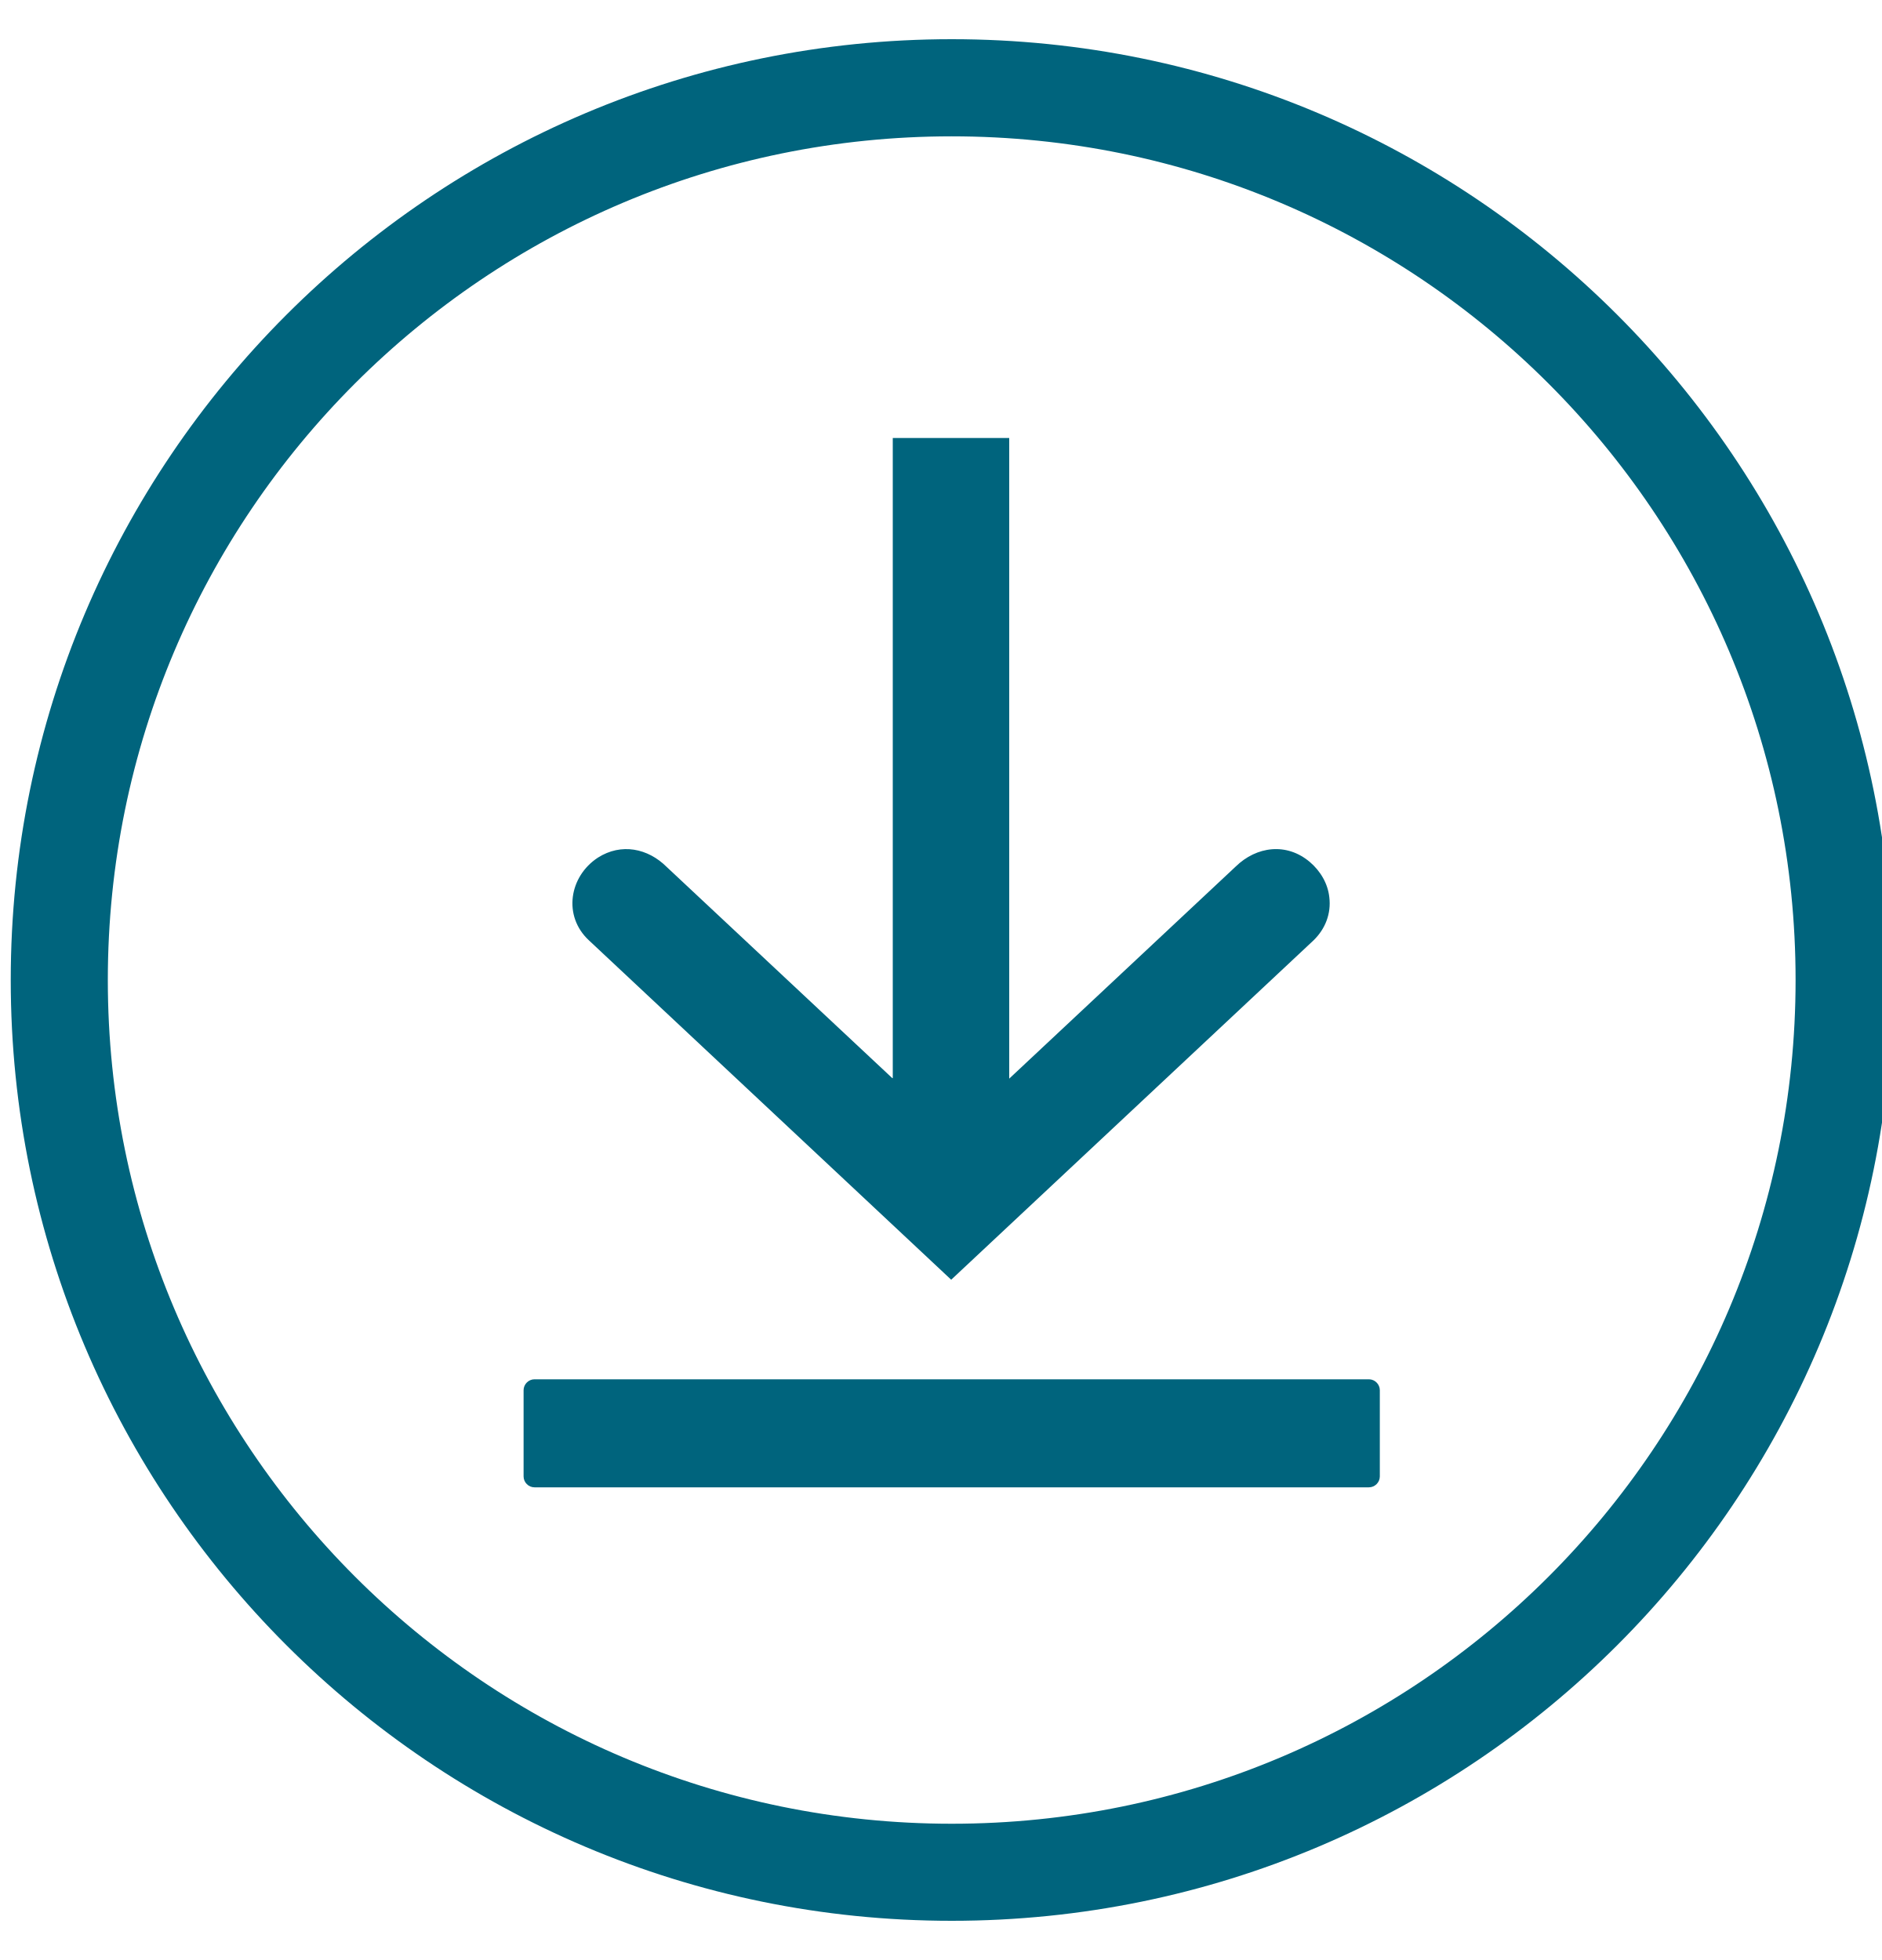
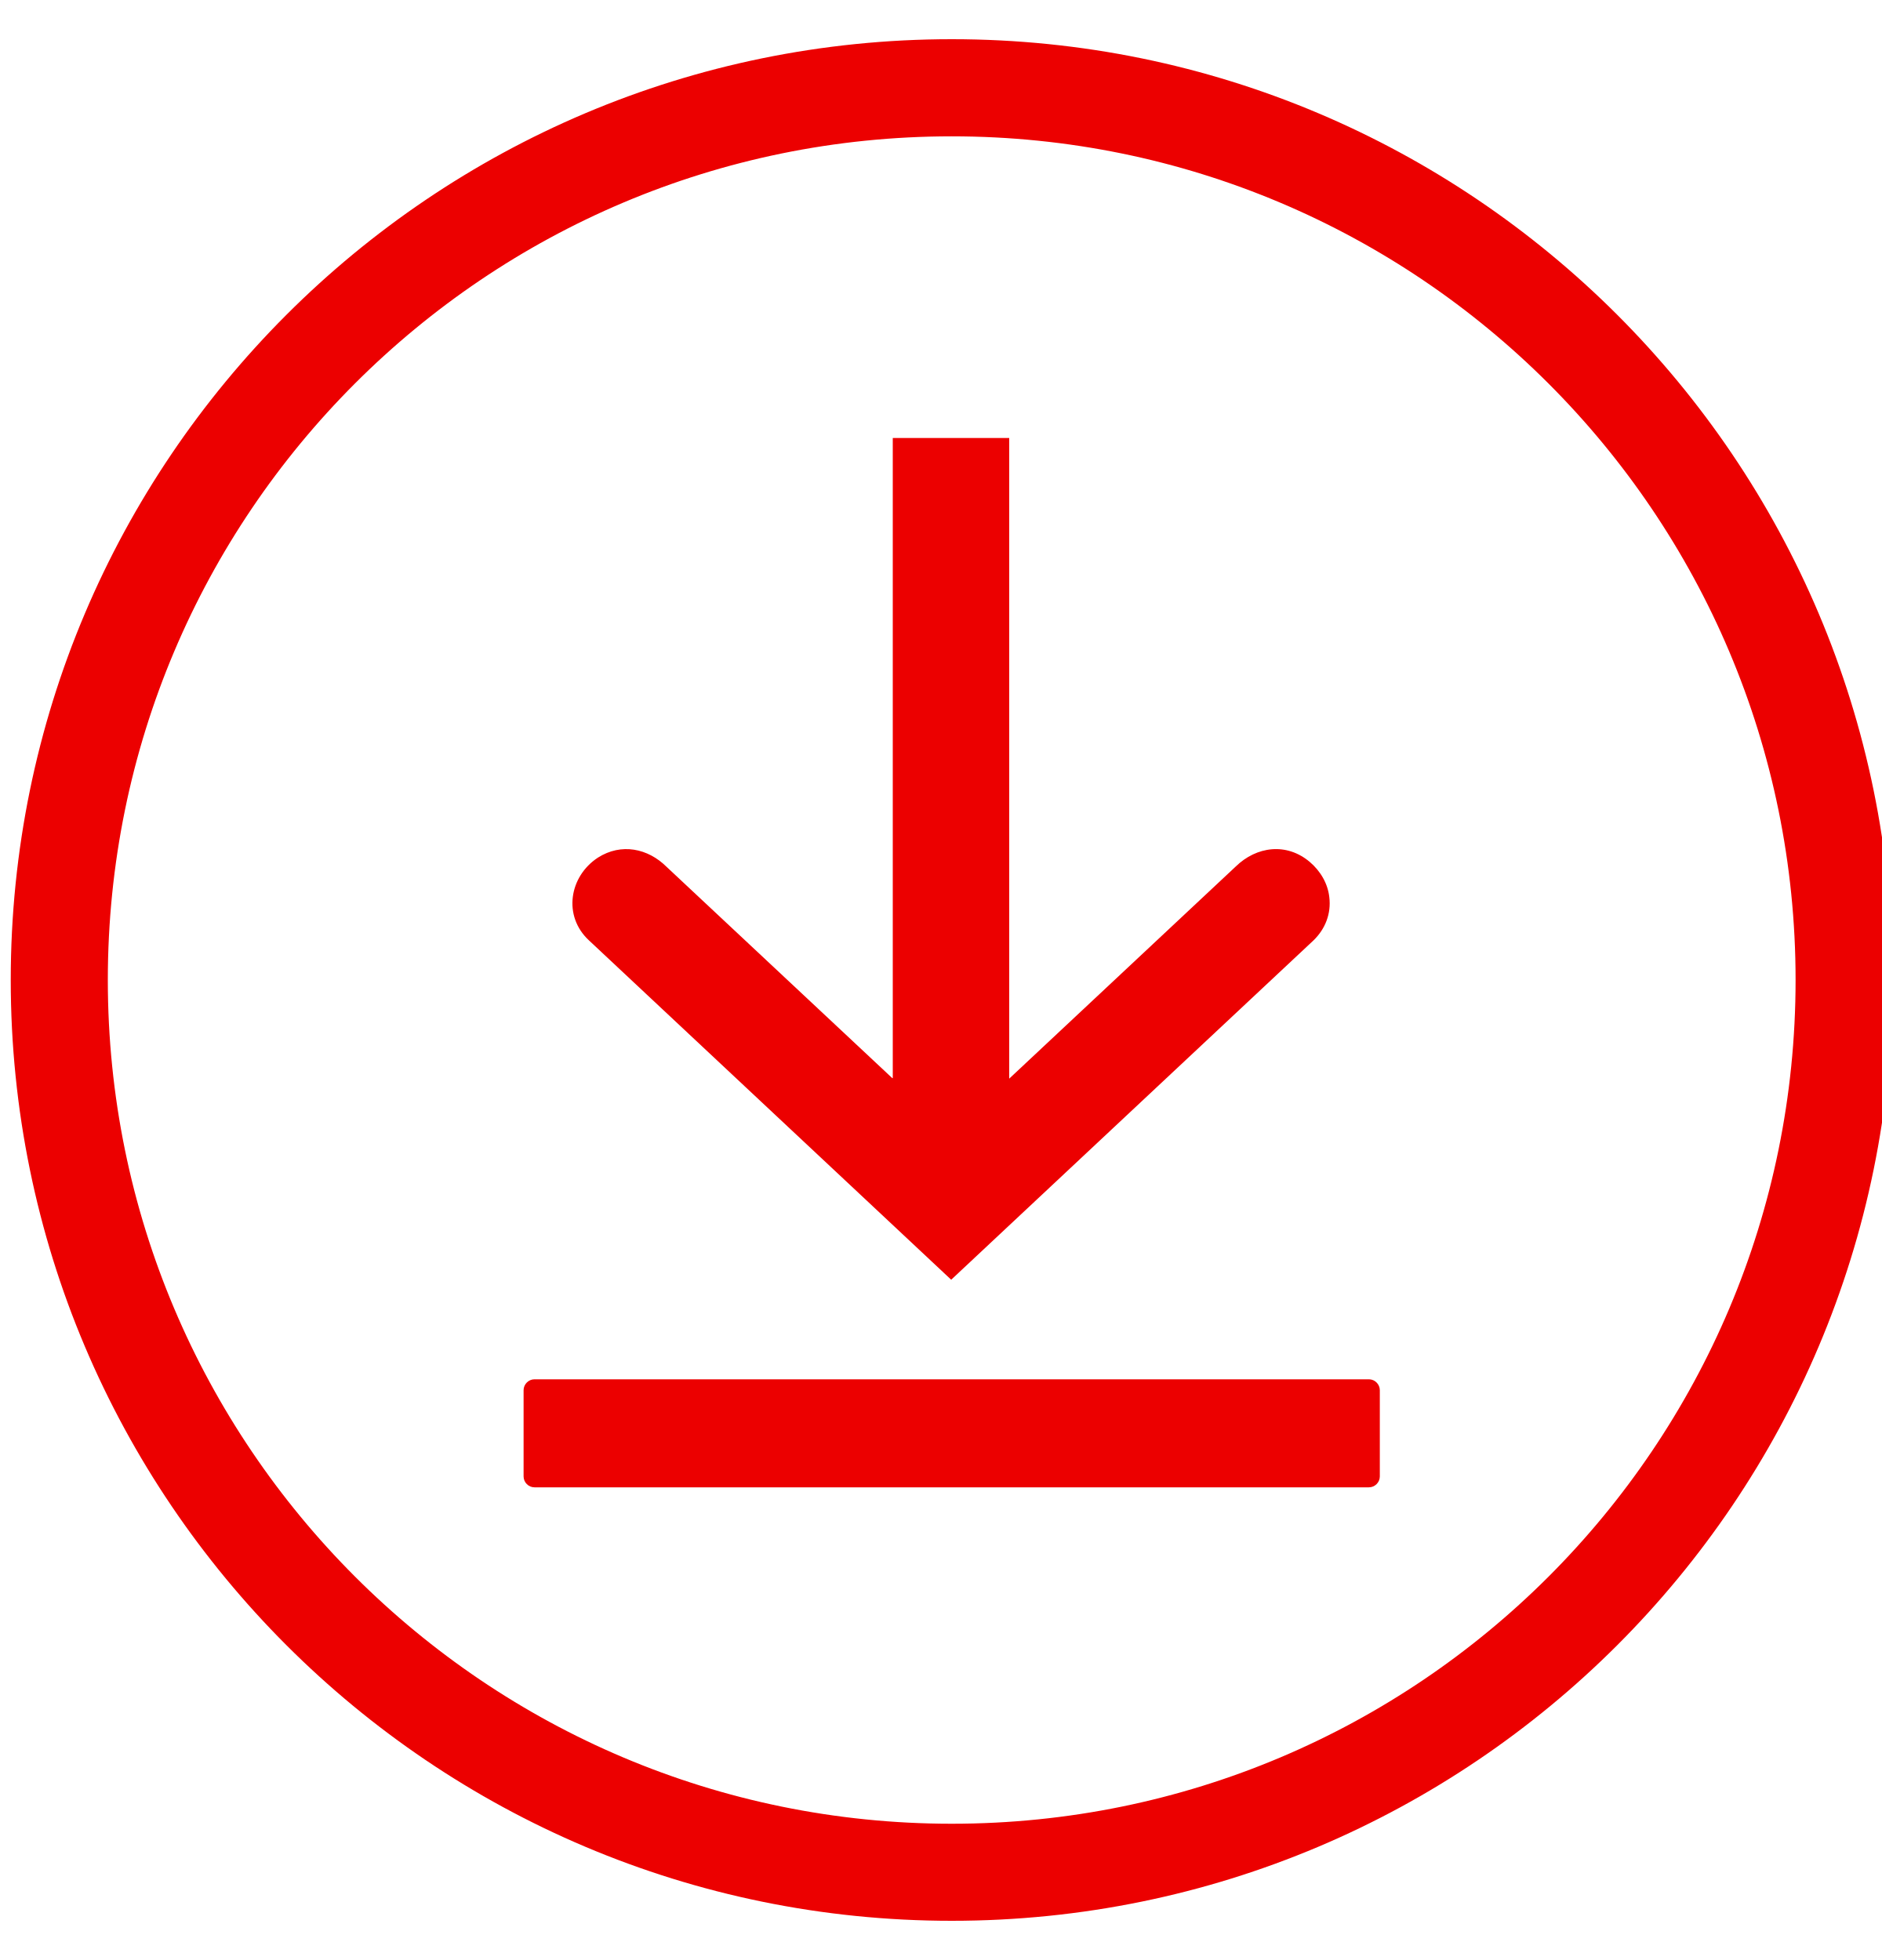
<svg xmlns="http://www.w3.org/2000/svg" viewBox="0 0 24 25" fill="none">
-   <path fill-rule="evenodd" clip-rule="evenodd" d="M12.137 1.739C18.077 1.739 22.898 6.554 22.898 12.5C22.898 18.446 18.083 23.262 12.137 23.262C6.19 23.262 1.375 18.44 1.375 12.5C1.375 6.56 6.19 1.739 12.137 1.739ZM12.137 0.5C18.765 0.5 24.137 5.871 24.137 12.5C24.137 19.129 18.765 24.5 12.137 24.5C5.508 24.5 0.137 19.122 0.137 12.5C0.137 5.878 5.508 0.5 12.137 0.5Z" fill="#00647D" />
-   <path fill-rule="evenodd" clip-rule="evenodd" d="M11.378 13.751L8.503 11.059C8.263 10.819 7.922 10.75 7.625 10.939C7.258 11.179 7.176 11.685 7.511 11.995L12.13 16.323L16.75 11.995C16.901 11.849 16.977 11.653 16.952 11.445C16.933 11.268 16.838 11.11 16.705 10.996C16.408 10.743 16.023 10.794 15.758 11.053L12.87 13.758V5.587H11.385V13.751H11.378Z" fill="#00647D" />
-   <path fill-rule="evenodd" clip-rule="evenodd" d="M6.816 17.593H17.457C17.533 17.593 17.596 17.657 17.596 17.732V18.832C17.596 18.908 17.533 18.971 17.457 18.971H6.816C6.74 18.971 6.677 18.908 6.677 18.832V17.732C6.677 17.657 6.74 17.593 6.816 17.593Z" fill="#00647D" />
+   <path fill-rule="evenodd" clip-rule="evenodd" d="M12.137 1.739C18.077 1.739 22.898 6.554 22.898 12.5C22.898 18.446 18.083 23.262 12.137 23.262C6.19 23.262 1.375 18.44 1.375 12.5C1.375 6.56 6.19 1.739 12.137 1.739ZM12.137 0.5C18.765 0.5 24.137 5.871 24.137 12.5C24.137 19.129 18.765 24.5 12.137 24.5C5.508 24.5 0.137 19.122 0.137 12.5C0.137 5.878 5.508 0.5 12.137 0.5Z" fill="#EC0000" />
+   <path fill-rule="evenodd" clip-rule="evenodd" d="M11.378 13.751L8.503 11.059C8.263 10.819 7.922 10.75 7.625 10.939C7.258 11.179 7.176 11.685 7.511 11.995L12.13 16.323L16.75 11.995C16.901 11.849 16.977 11.653 16.952 11.445C16.933 11.268 16.838 11.11 16.705 10.996C16.408 10.743 16.023 10.794 15.758 11.053L12.87 13.758V5.587H11.385V13.751H11.378Z" fill="#EC0000" />
+   <path fill-rule="evenodd" clip-rule="evenodd" d="M6.816 17.593H17.457C17.533 17.593 17.596 17.657 17.596 17.732V18.832C17.596 18.908 17.533 18.971 17.457 18.971H6.816C6.74 18.971 6.677 18.908 6.677 18.832V17.732C6.677 17.657 6.74 17.593 6.816 17.593Z" fill="#EC0000" />
</svg>
